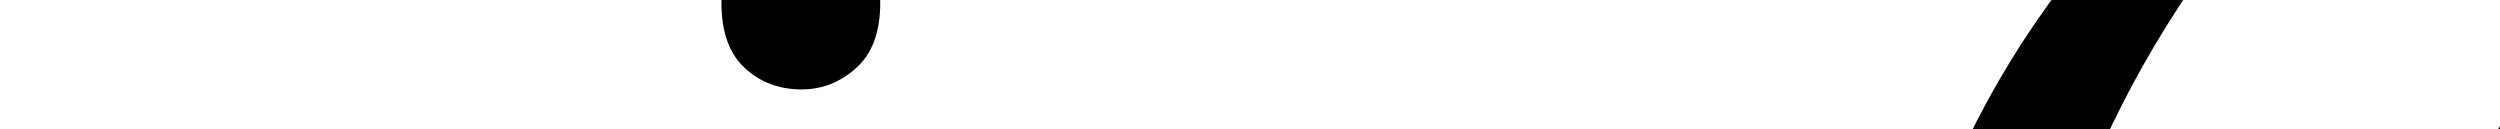
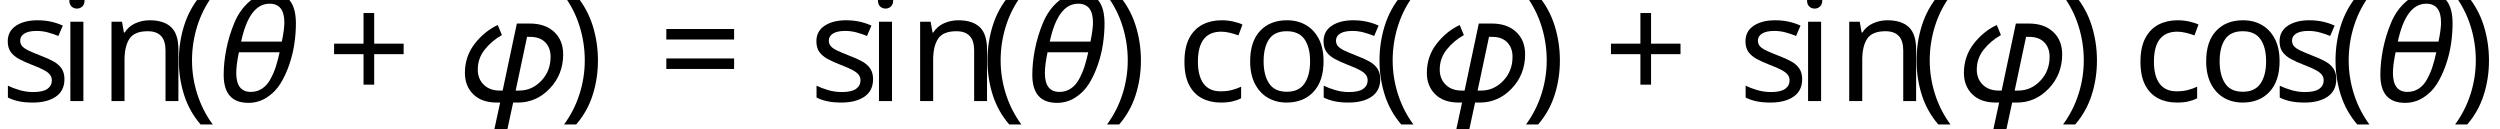
- <svg xmlns="http://www.w3.org/2000/svg" width="1621.715" height="83.232" viewbox="0 0 16892 867">
+ <svg xmlns="http://www.w3.org/2000/svg" width="1621.715" height="83.232" viewBox="0 0 16892 867">
  <defs>
    <style type="text/css">@font-face{font-family:rex;src:url('http://rex.breeden.cc/rex-xits.otf');}</style>
  </defs>
  <g font-family="rex" font-size="1000">
    <text transform="translate(1, 683)">s</text>
    <text transform="translate(390, 683)">i</text>
    <text transform="translate(668, 683)">n</text>
    <text transform="translate(1168, 683)">(</text>
    <text transform="translate(1501, 683)">𝜃</text>
    <text transform="translate(2207, 683)">+</text>
    <text transform="translate(3114, 683)">𝜑</text>
    <text transform="translate(3780, 683)">)</text>
    <text transform="translate(4446, 683)">=</text>
    <text transform="translate(5465, 683)">s</text>
    <text transform="translate(5854, 683)">i</text>
    <text transform="translate(6132, 683)">n</text>
    <text transform="translate(6632, 683)">(</text>
    <text transform="translate(6965, 683)">𝜃</text>
    <text transform="translate(7449, 683)">)</text>
    <text transform="translate(7948, 683)">c</text>
    <text transform="translate(8392, 683)">o</text>
    <text transform="translate(8892, 683)">s</text>
    <text transform="translate(9281, 683)">(</text>
    <text transform="translate(9614, 683)">𝜑</text>
    <text transform="translate(10280, 683)">)</text>
    <text transform="translate(10835, 683)">+</text>
    <text transform="translate(11743, 683)">s</text>
    <text transform="translate(12132, 683)">i</text>
    <text transform="translate(12410, 683)">n</text>
    <text transform="translate(12910, 683)">(</text>
    <text transform="translate(13243, 683)">𝜑</text>
    <text transform="translate(13909, 683)">)</text>
    <text transform="translate(14408, 683)">c</text>
    <text transform="translate(14852, 683)">o</text>
    <text transform="translate(15352, 683)">s</text>
    <text transform="translate(15741, 683)">(</text>
    <text transform="translate(16074, 683)">𝜃</text>
    <text transform="translate(16558, 683)">)</text>
  </g>
</svg>
